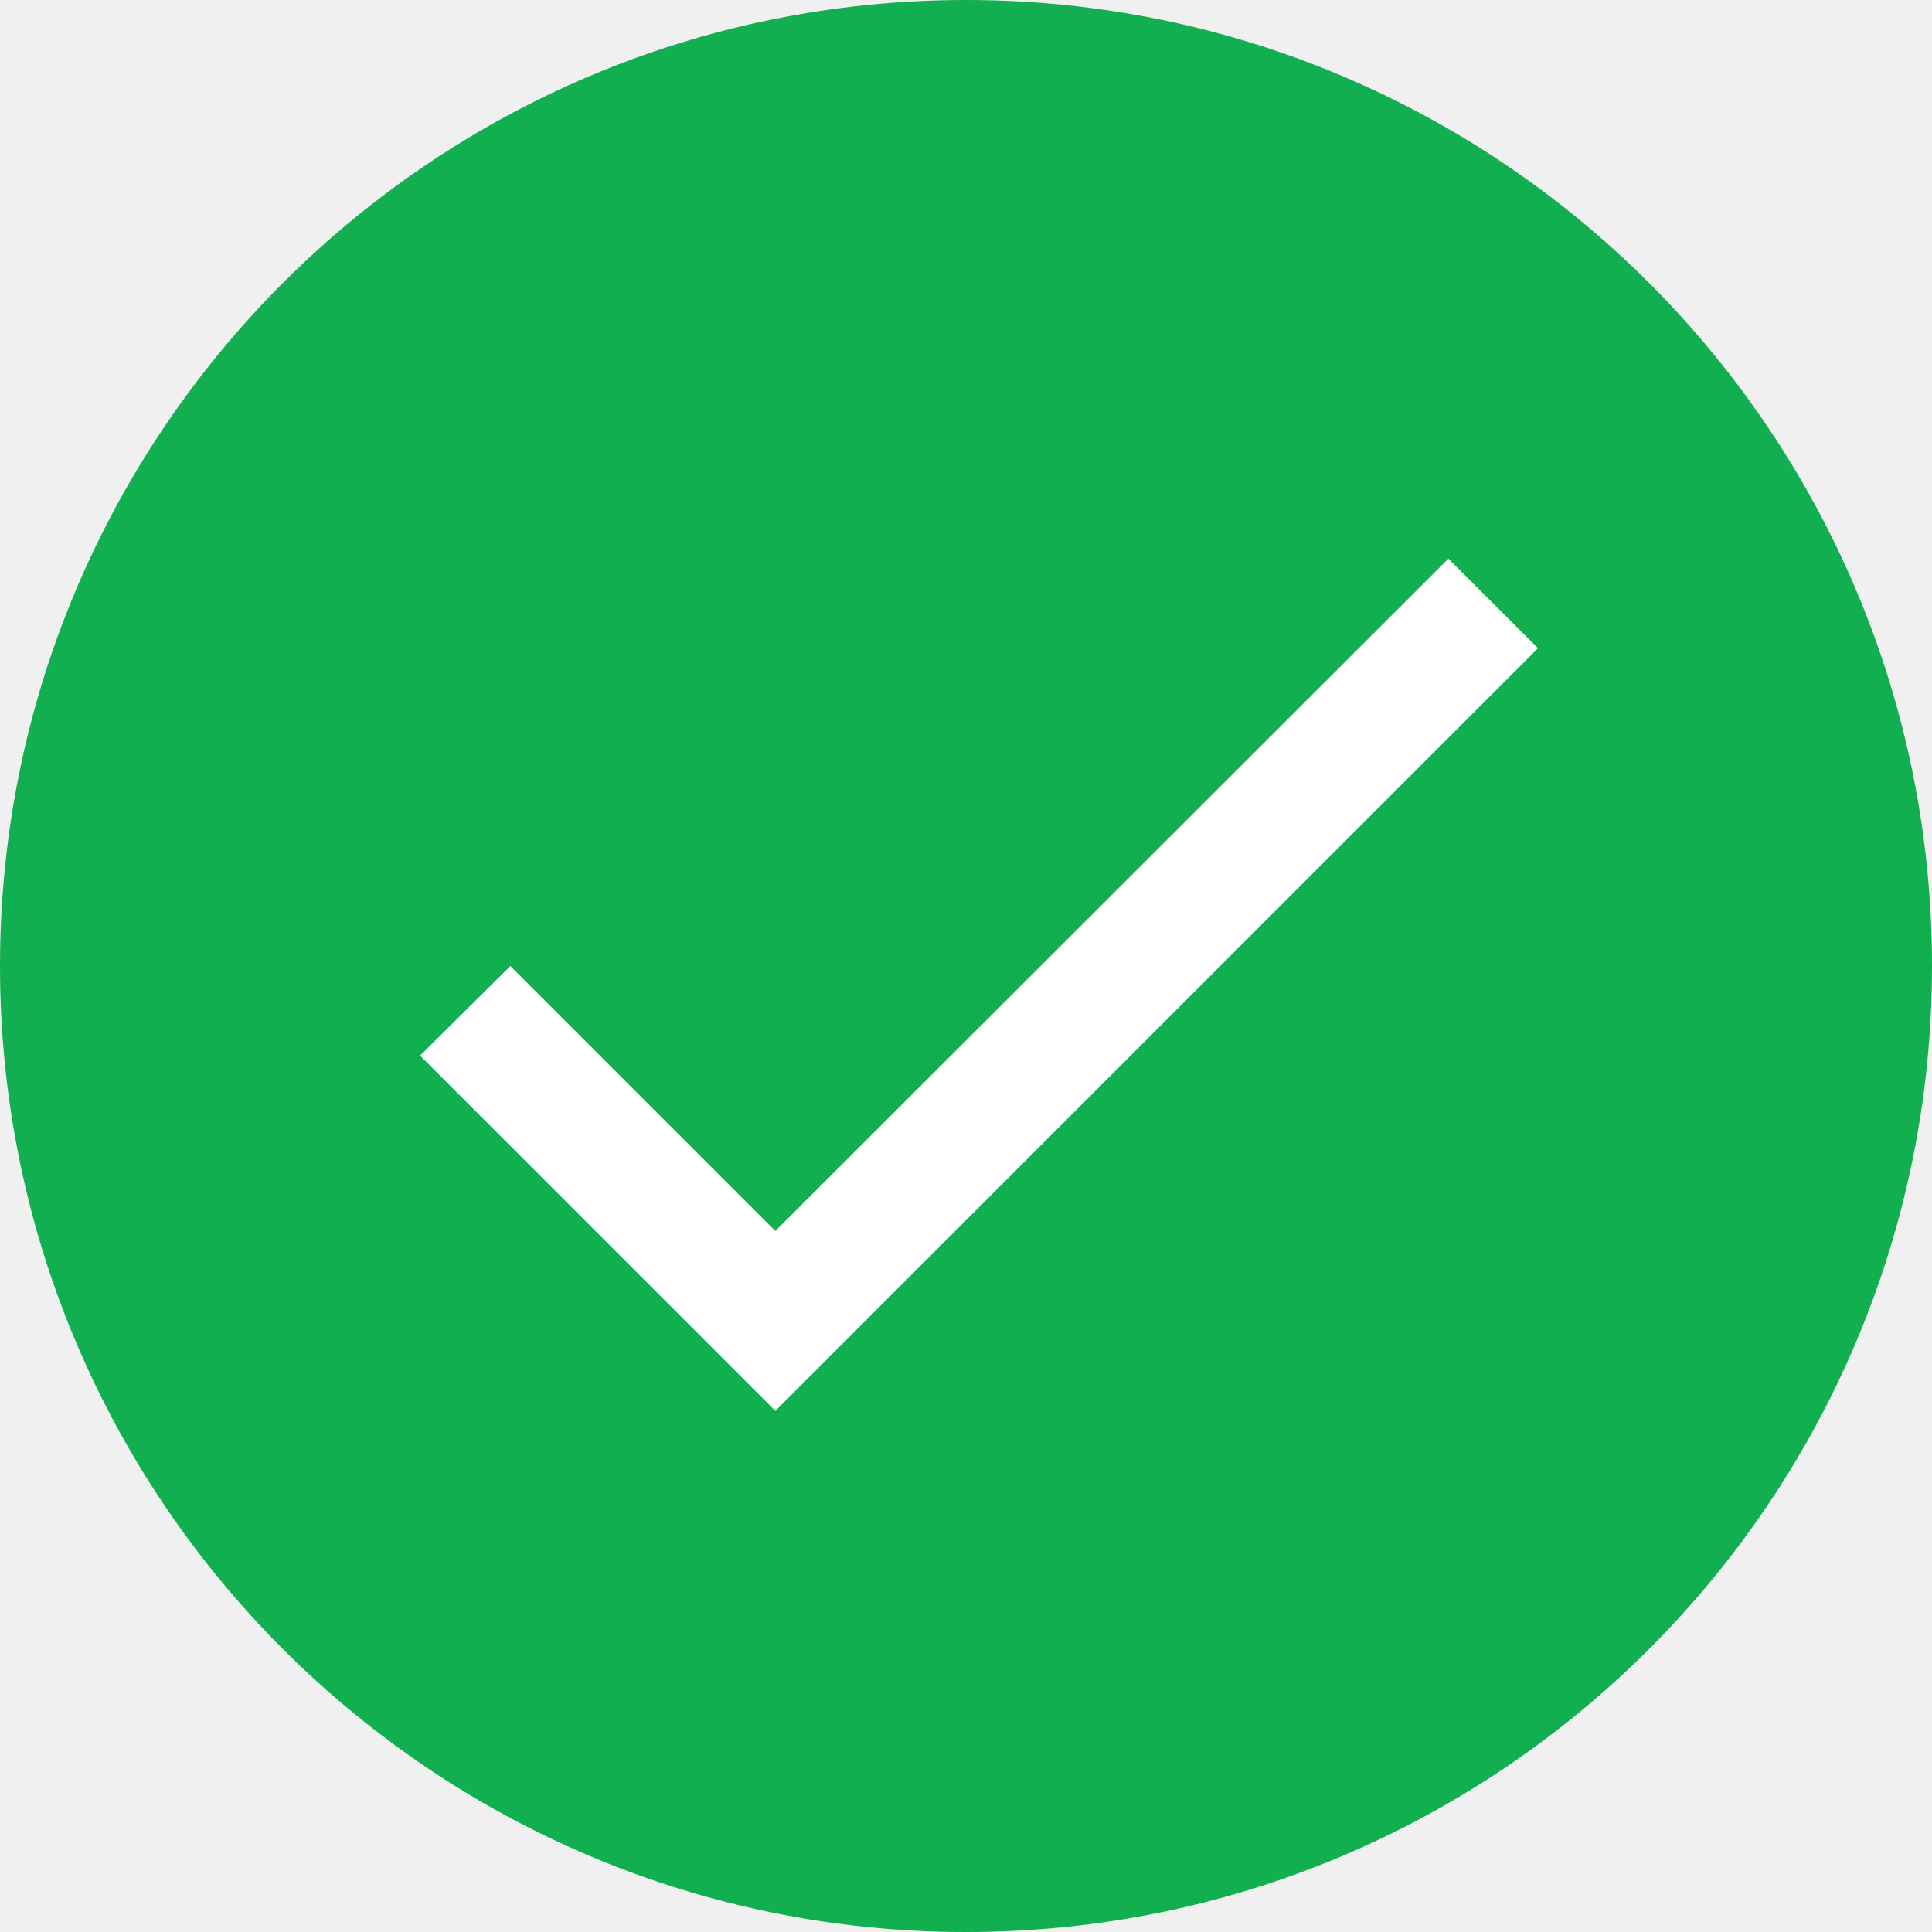
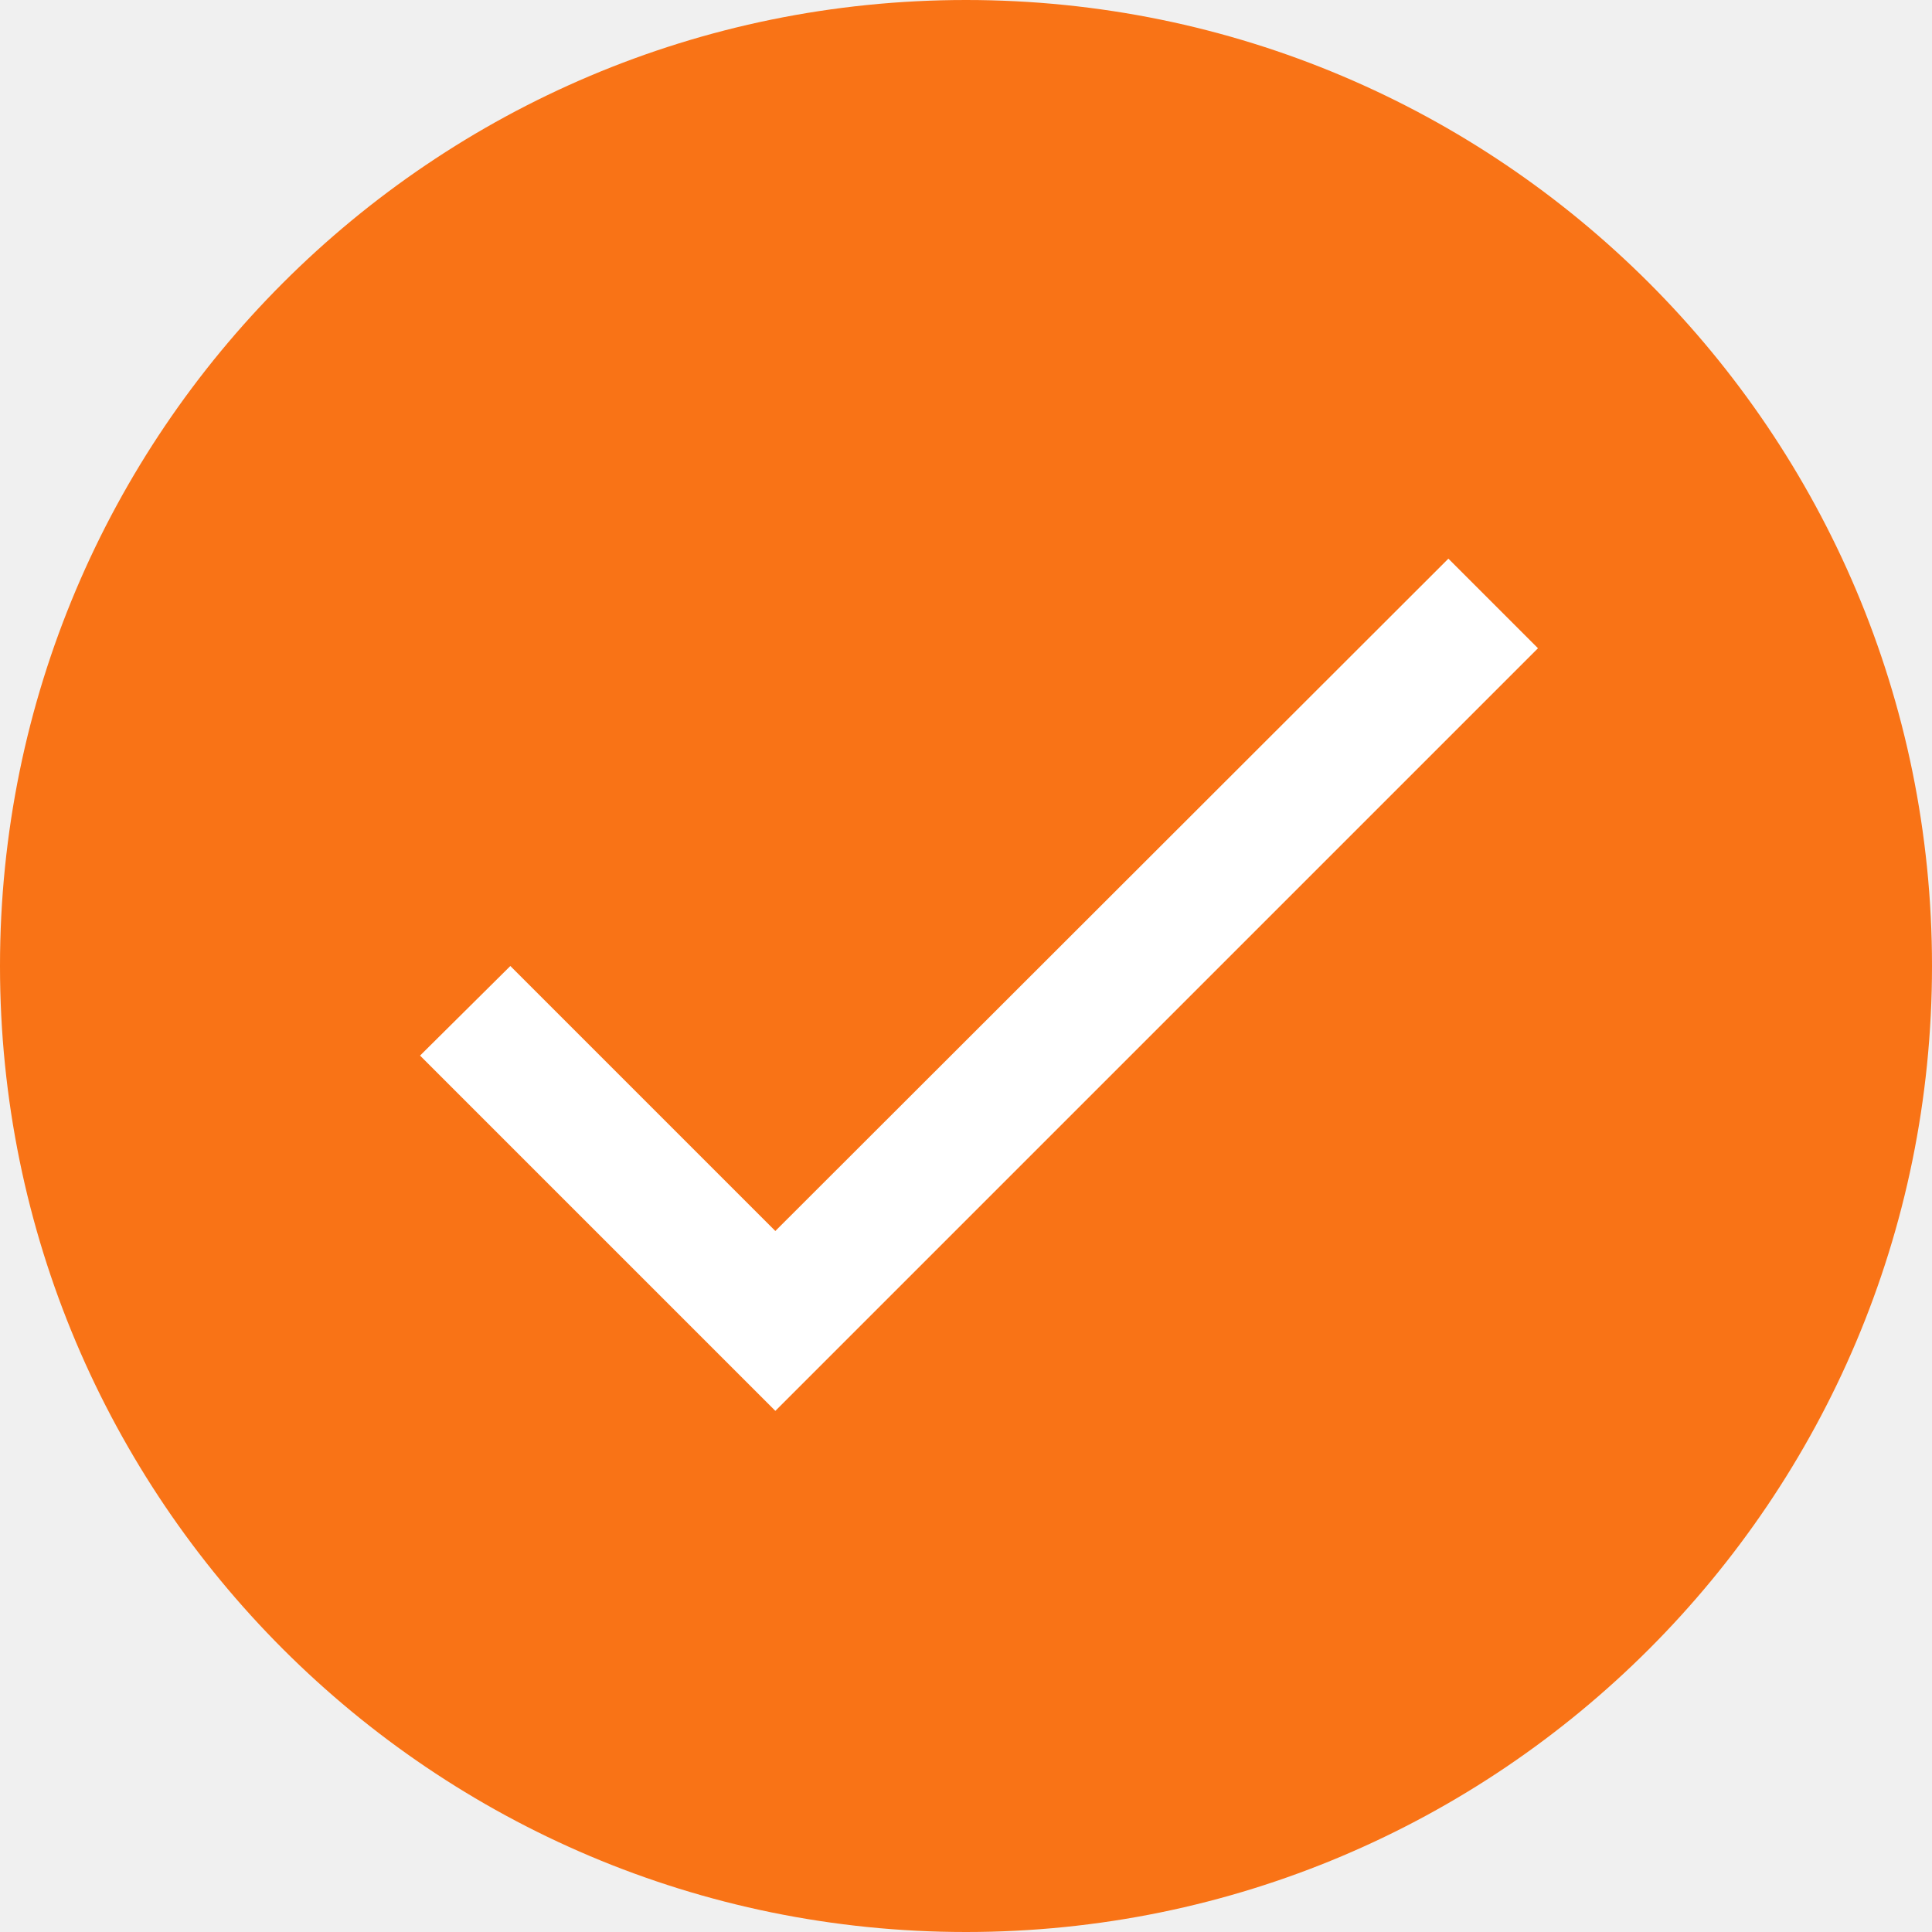
<svg xmlns="http://www.w3.org/2000/svg" width="19" height="19" viewBox="0 0 19 19" fill="none">
-   <circle cx="9.5" cy="9.5" r="9.5" fill="#12AF51" />
+   <circle cx="9.5" cy="9.5" r="9.5" fill="#f97316" />
  <path d="M7.625 12.106L5.019 9.5L4.131 10.381L7.625 13.875L15.125 6.375L14.244 5.494L7.625 12.106Z" fill="white" />
</svg>
